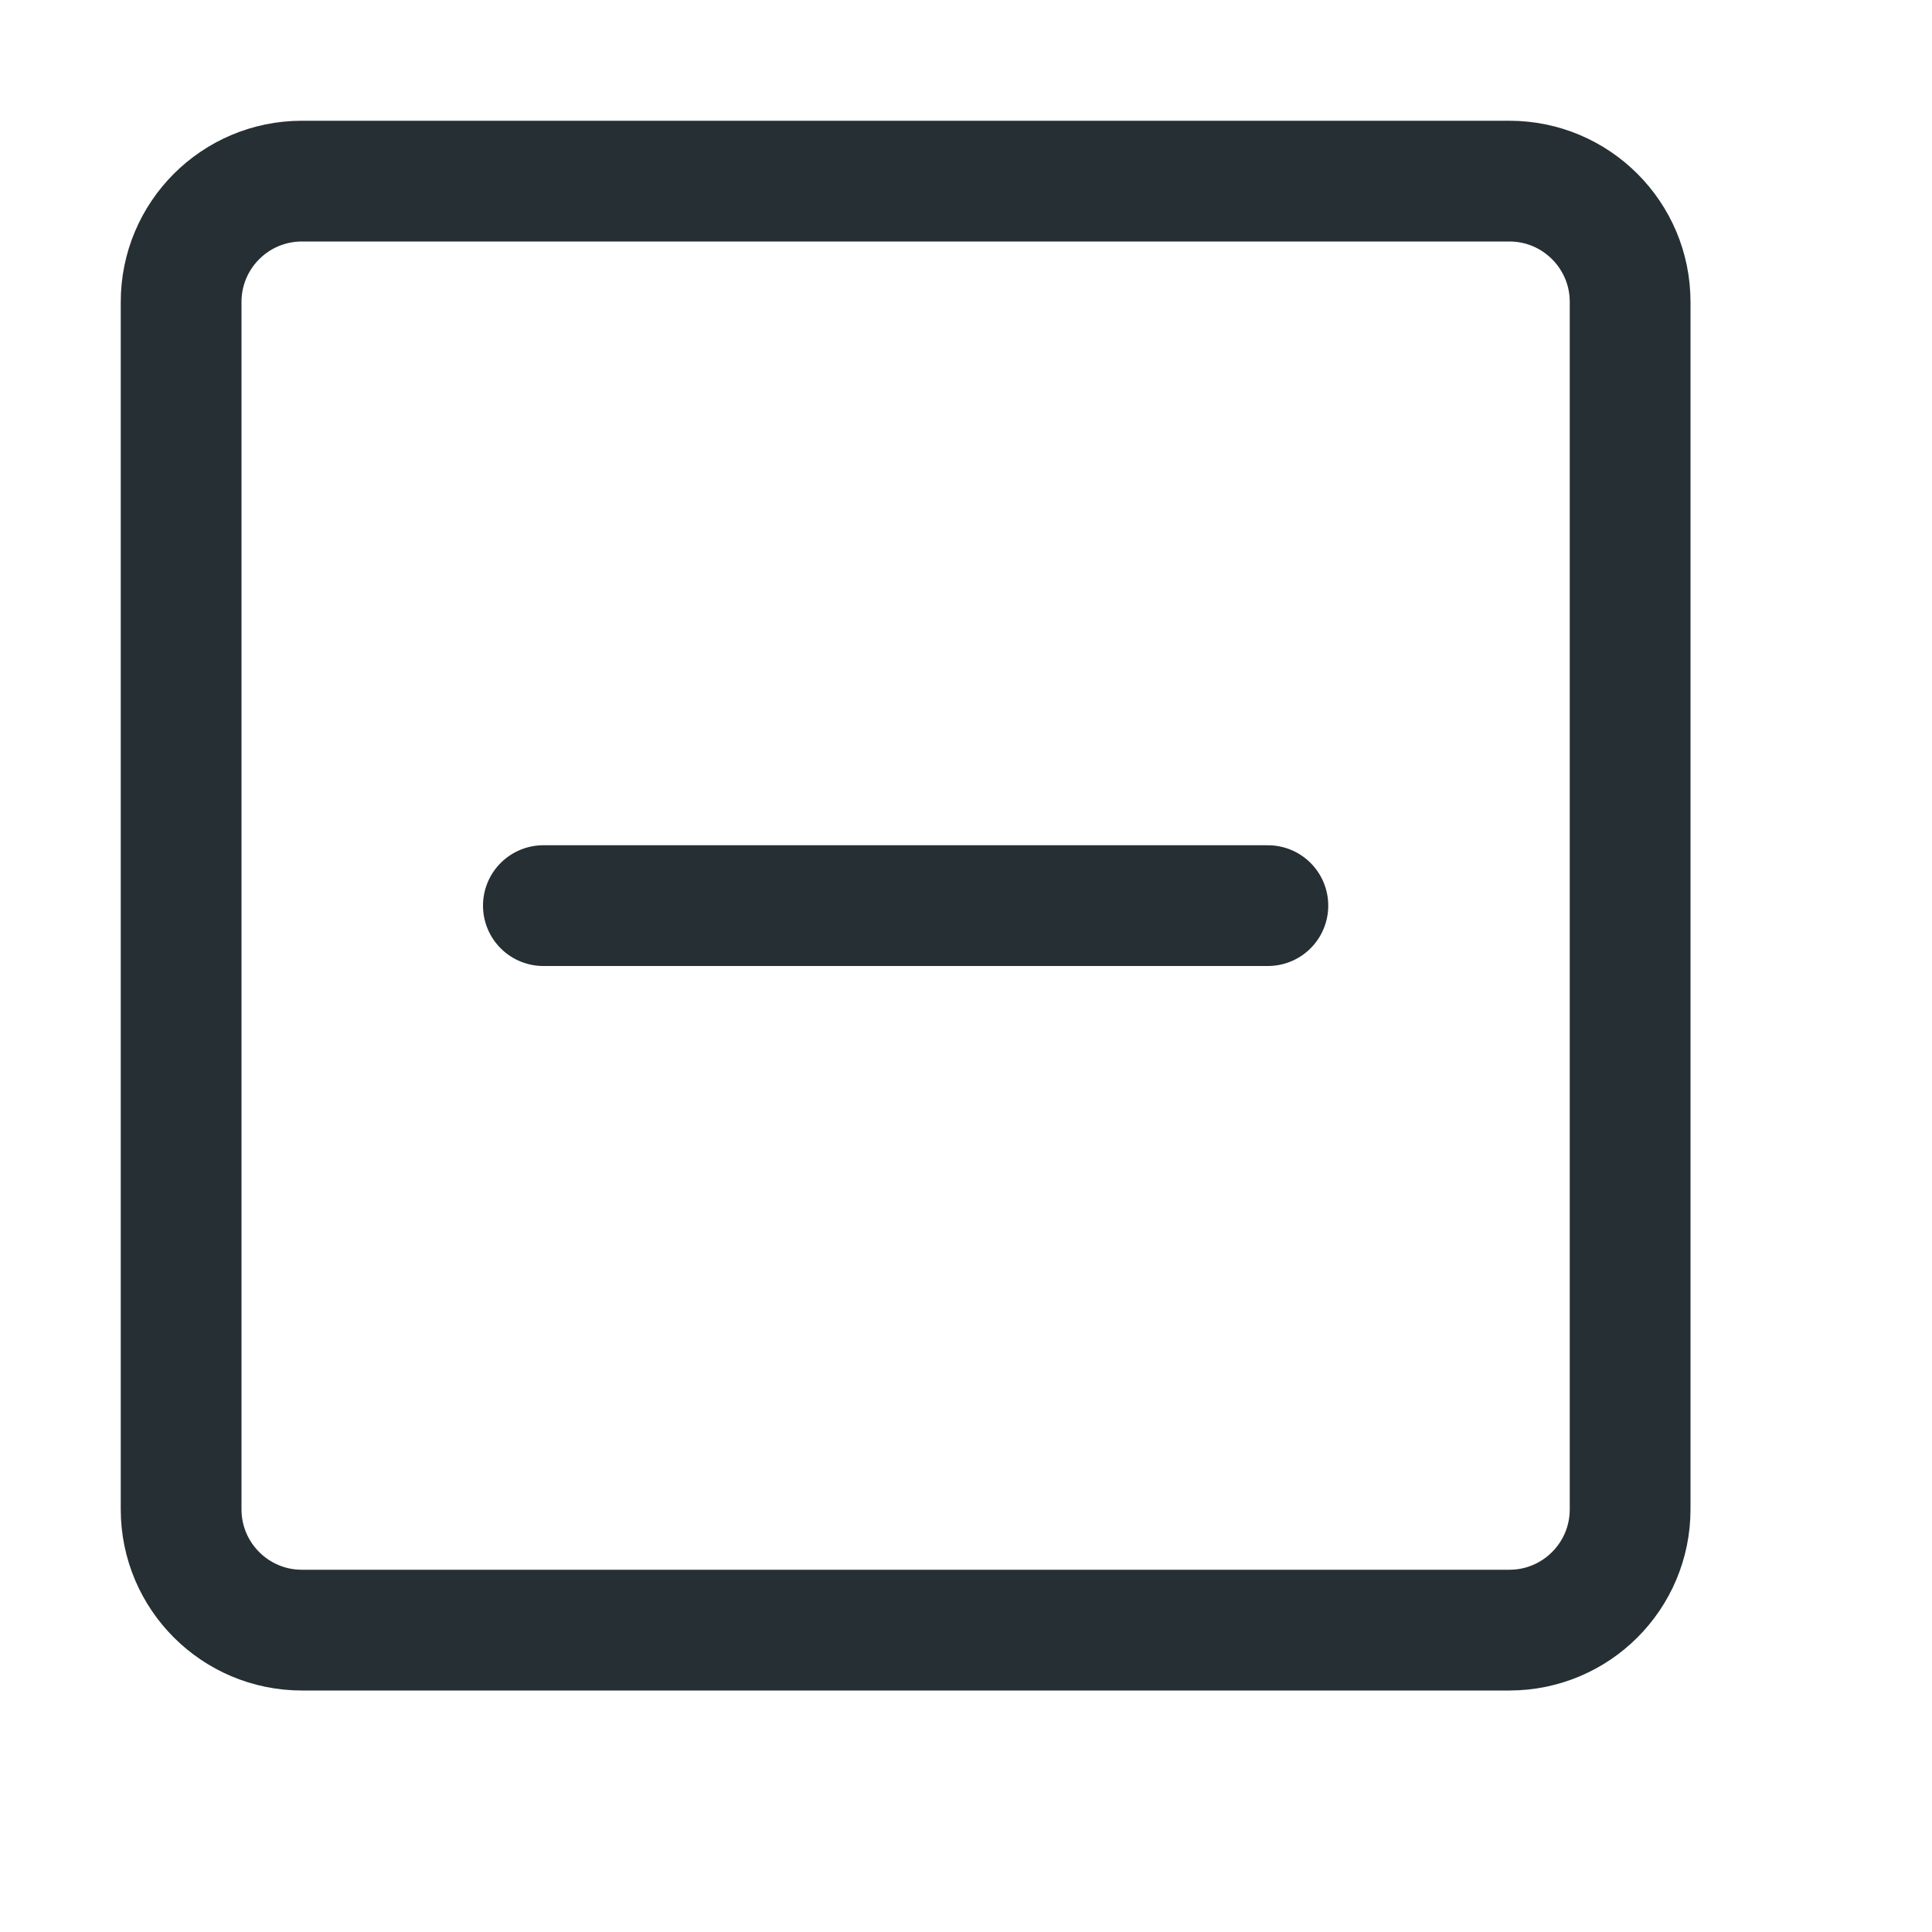
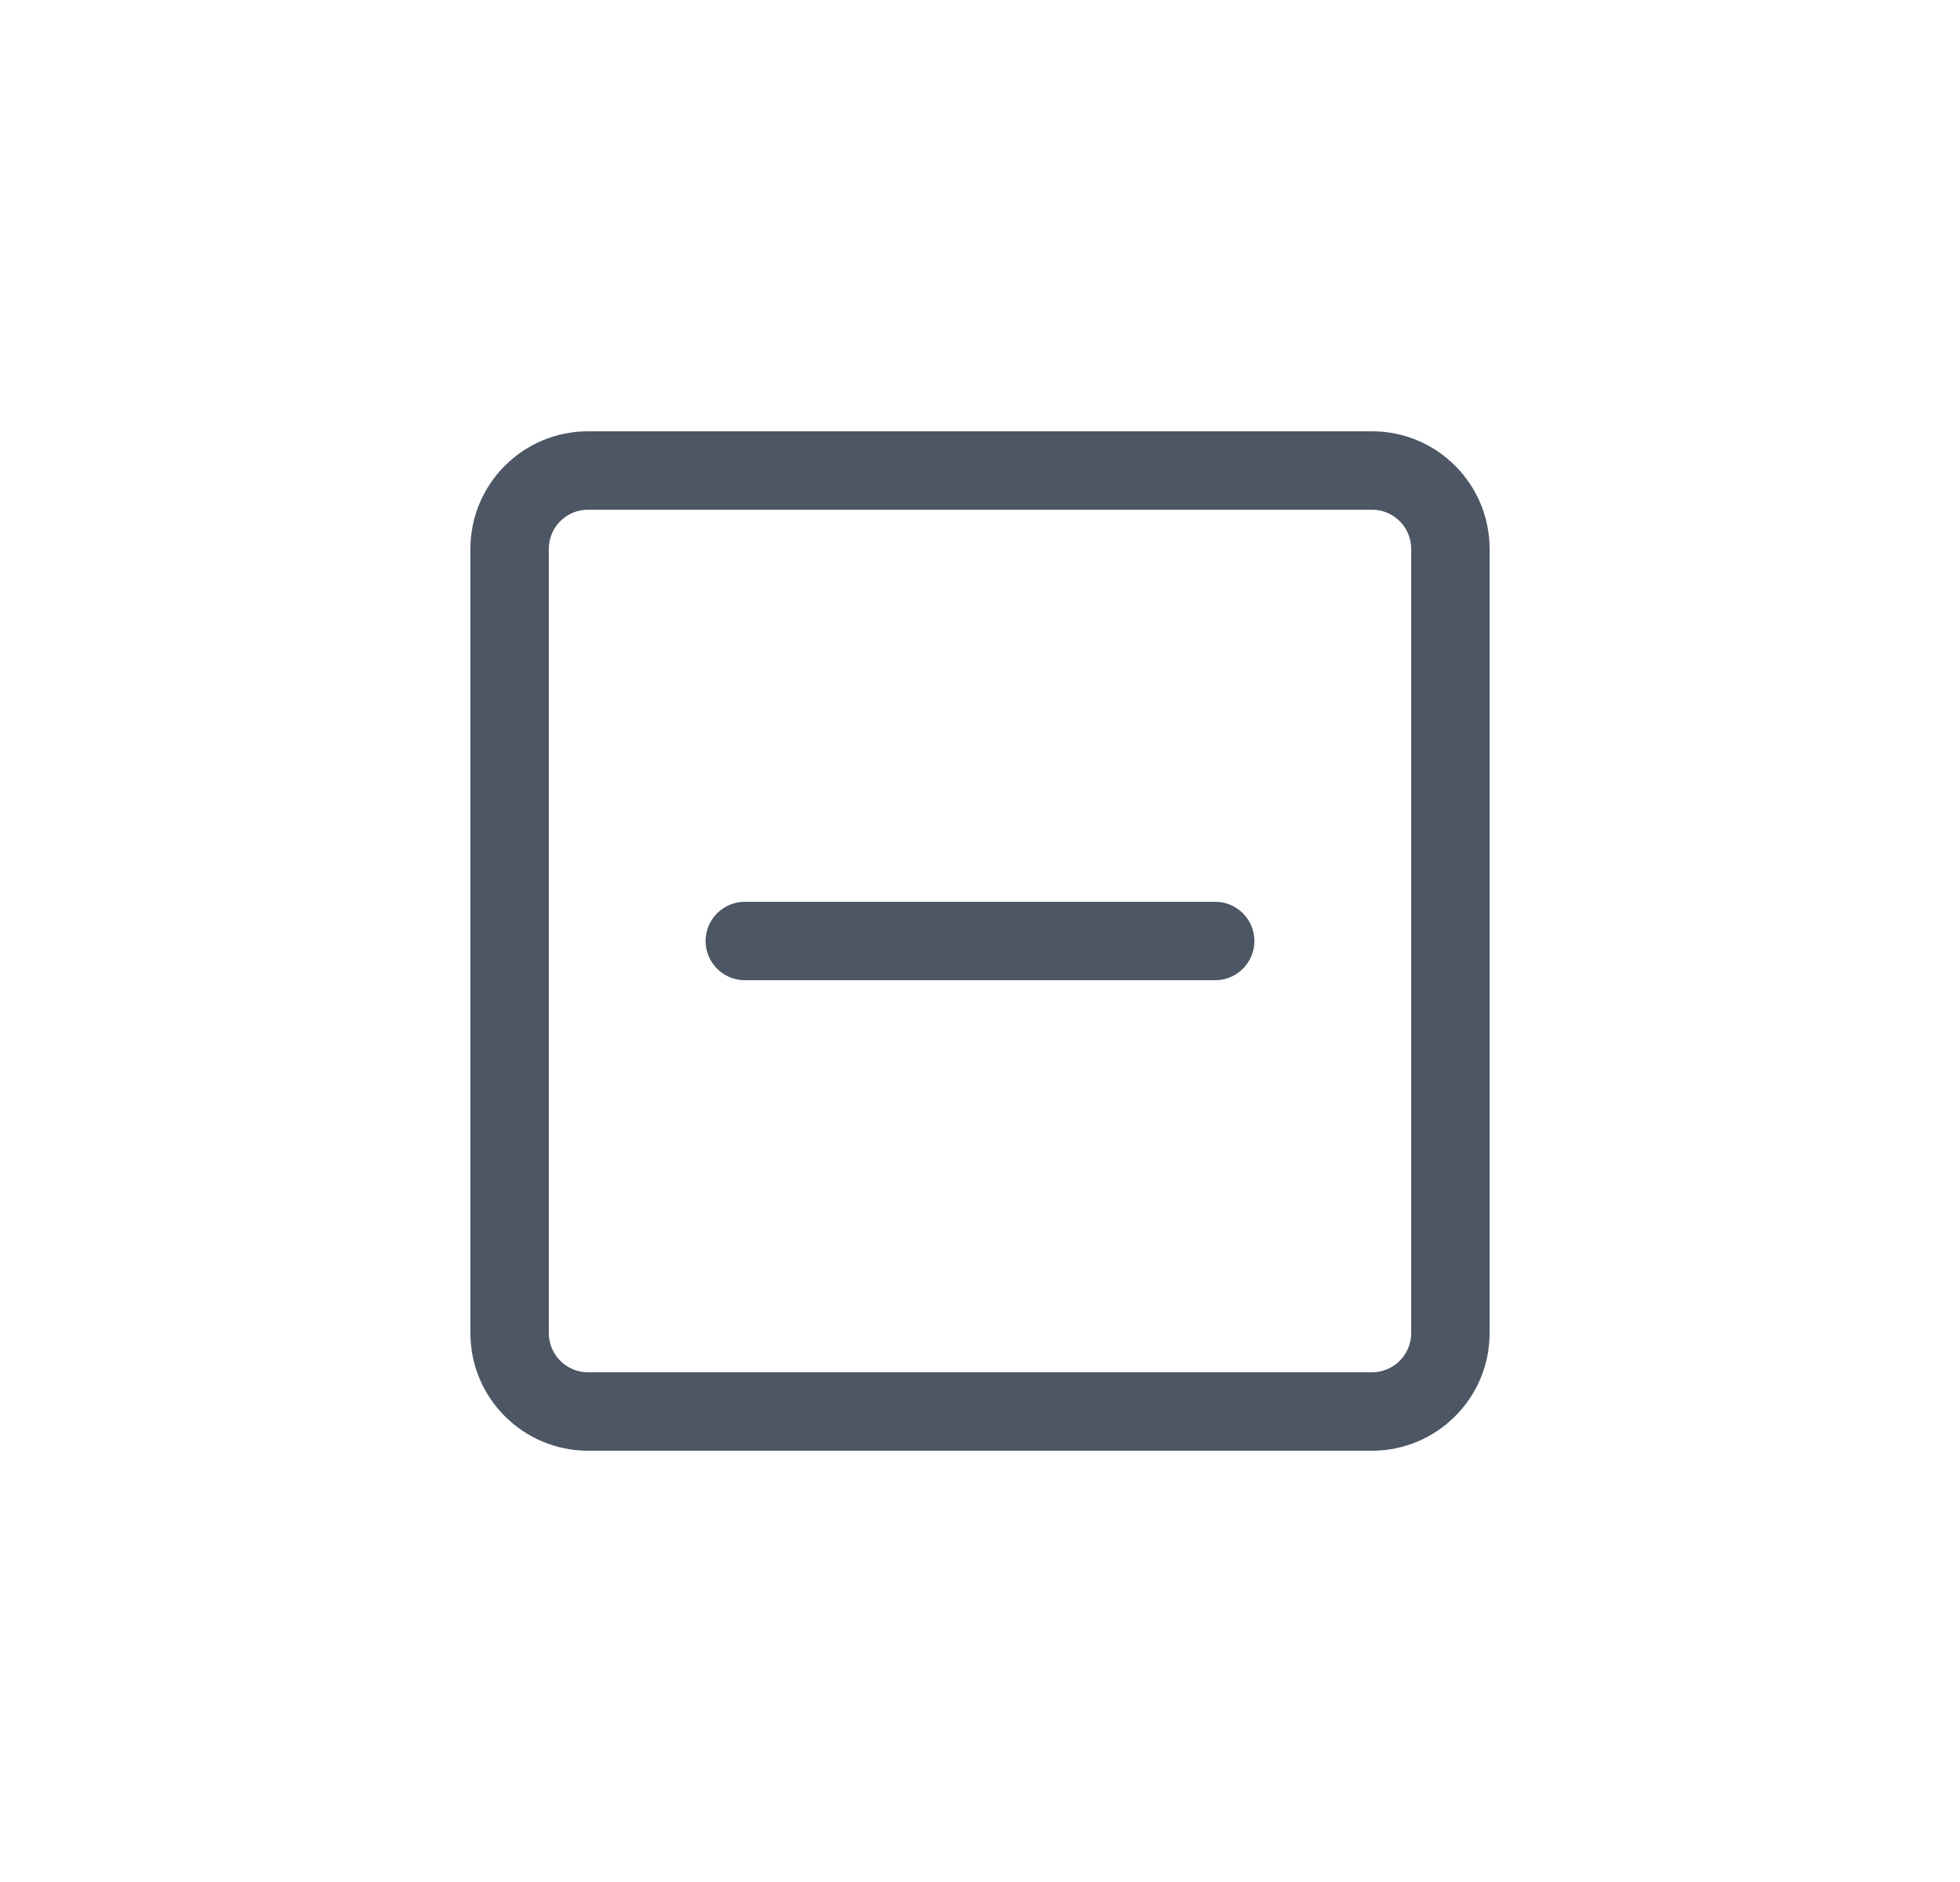
- <svg xmlns="http://www.w3.org/2000/svg" width="16" height="16" viewBox="0 0 16 16" fill="none">
-   <path d="M12.5 1.5H2.5C1.948 1.5 1.5 1.948 1.5 2.5V12.5C1.5 13.052 1.948 13.5 2.5 13.5H12.5C13.052 13.5 13.5 13.052 13.5 12.5V2.5C13.5 1.948 13.052 1.5 12.5 1.5Z" stroke="#262F33" stroke-linecap="round" stroke-linejoin="round" />
-   <path d="M4.5 7.5H10.5" stroke="#262F33" stroke-linecap="round" />
+ <svg xmlns="http://www.w3.org/2000/svg" width="25" height="24" viewBox="0 0 25 24" fill="none">
+   <path fill-rule="evenodd" clip-rule="evenodd" d="M6 7C6 6.172 6.672 5.5 7.5 5.5H17.5C18.328 5.5 19 6.172 19 7V17C19 17.828 18.328 18.5 17.5 18.5H7.5C6.672 18.5 6 17.828 6 17V7ZM7.5 6.5C7.224 6.5 7 6.724 7 7V17C7 17.276 7.224 17.5 7.5 17.5H17.5C17.776 17.5 18 17.276 18 17V7C18 6.724 17.776 6.5 17.5 6.5H7.5Z" fill="#4C5664" />
+   <path fill-rule="evenodd" clip-rule="evenodd" d="M9 12C9 11.724 9.224 11.5 9.5 11.5H15.5C15.776 11.5 16 11.724 16 12C16 12.276 15.776 12.5 15.5 12.5H9.5C9.224 12.5 9 12.276 9 12Z" fill="#4C5664" />
</svg>
